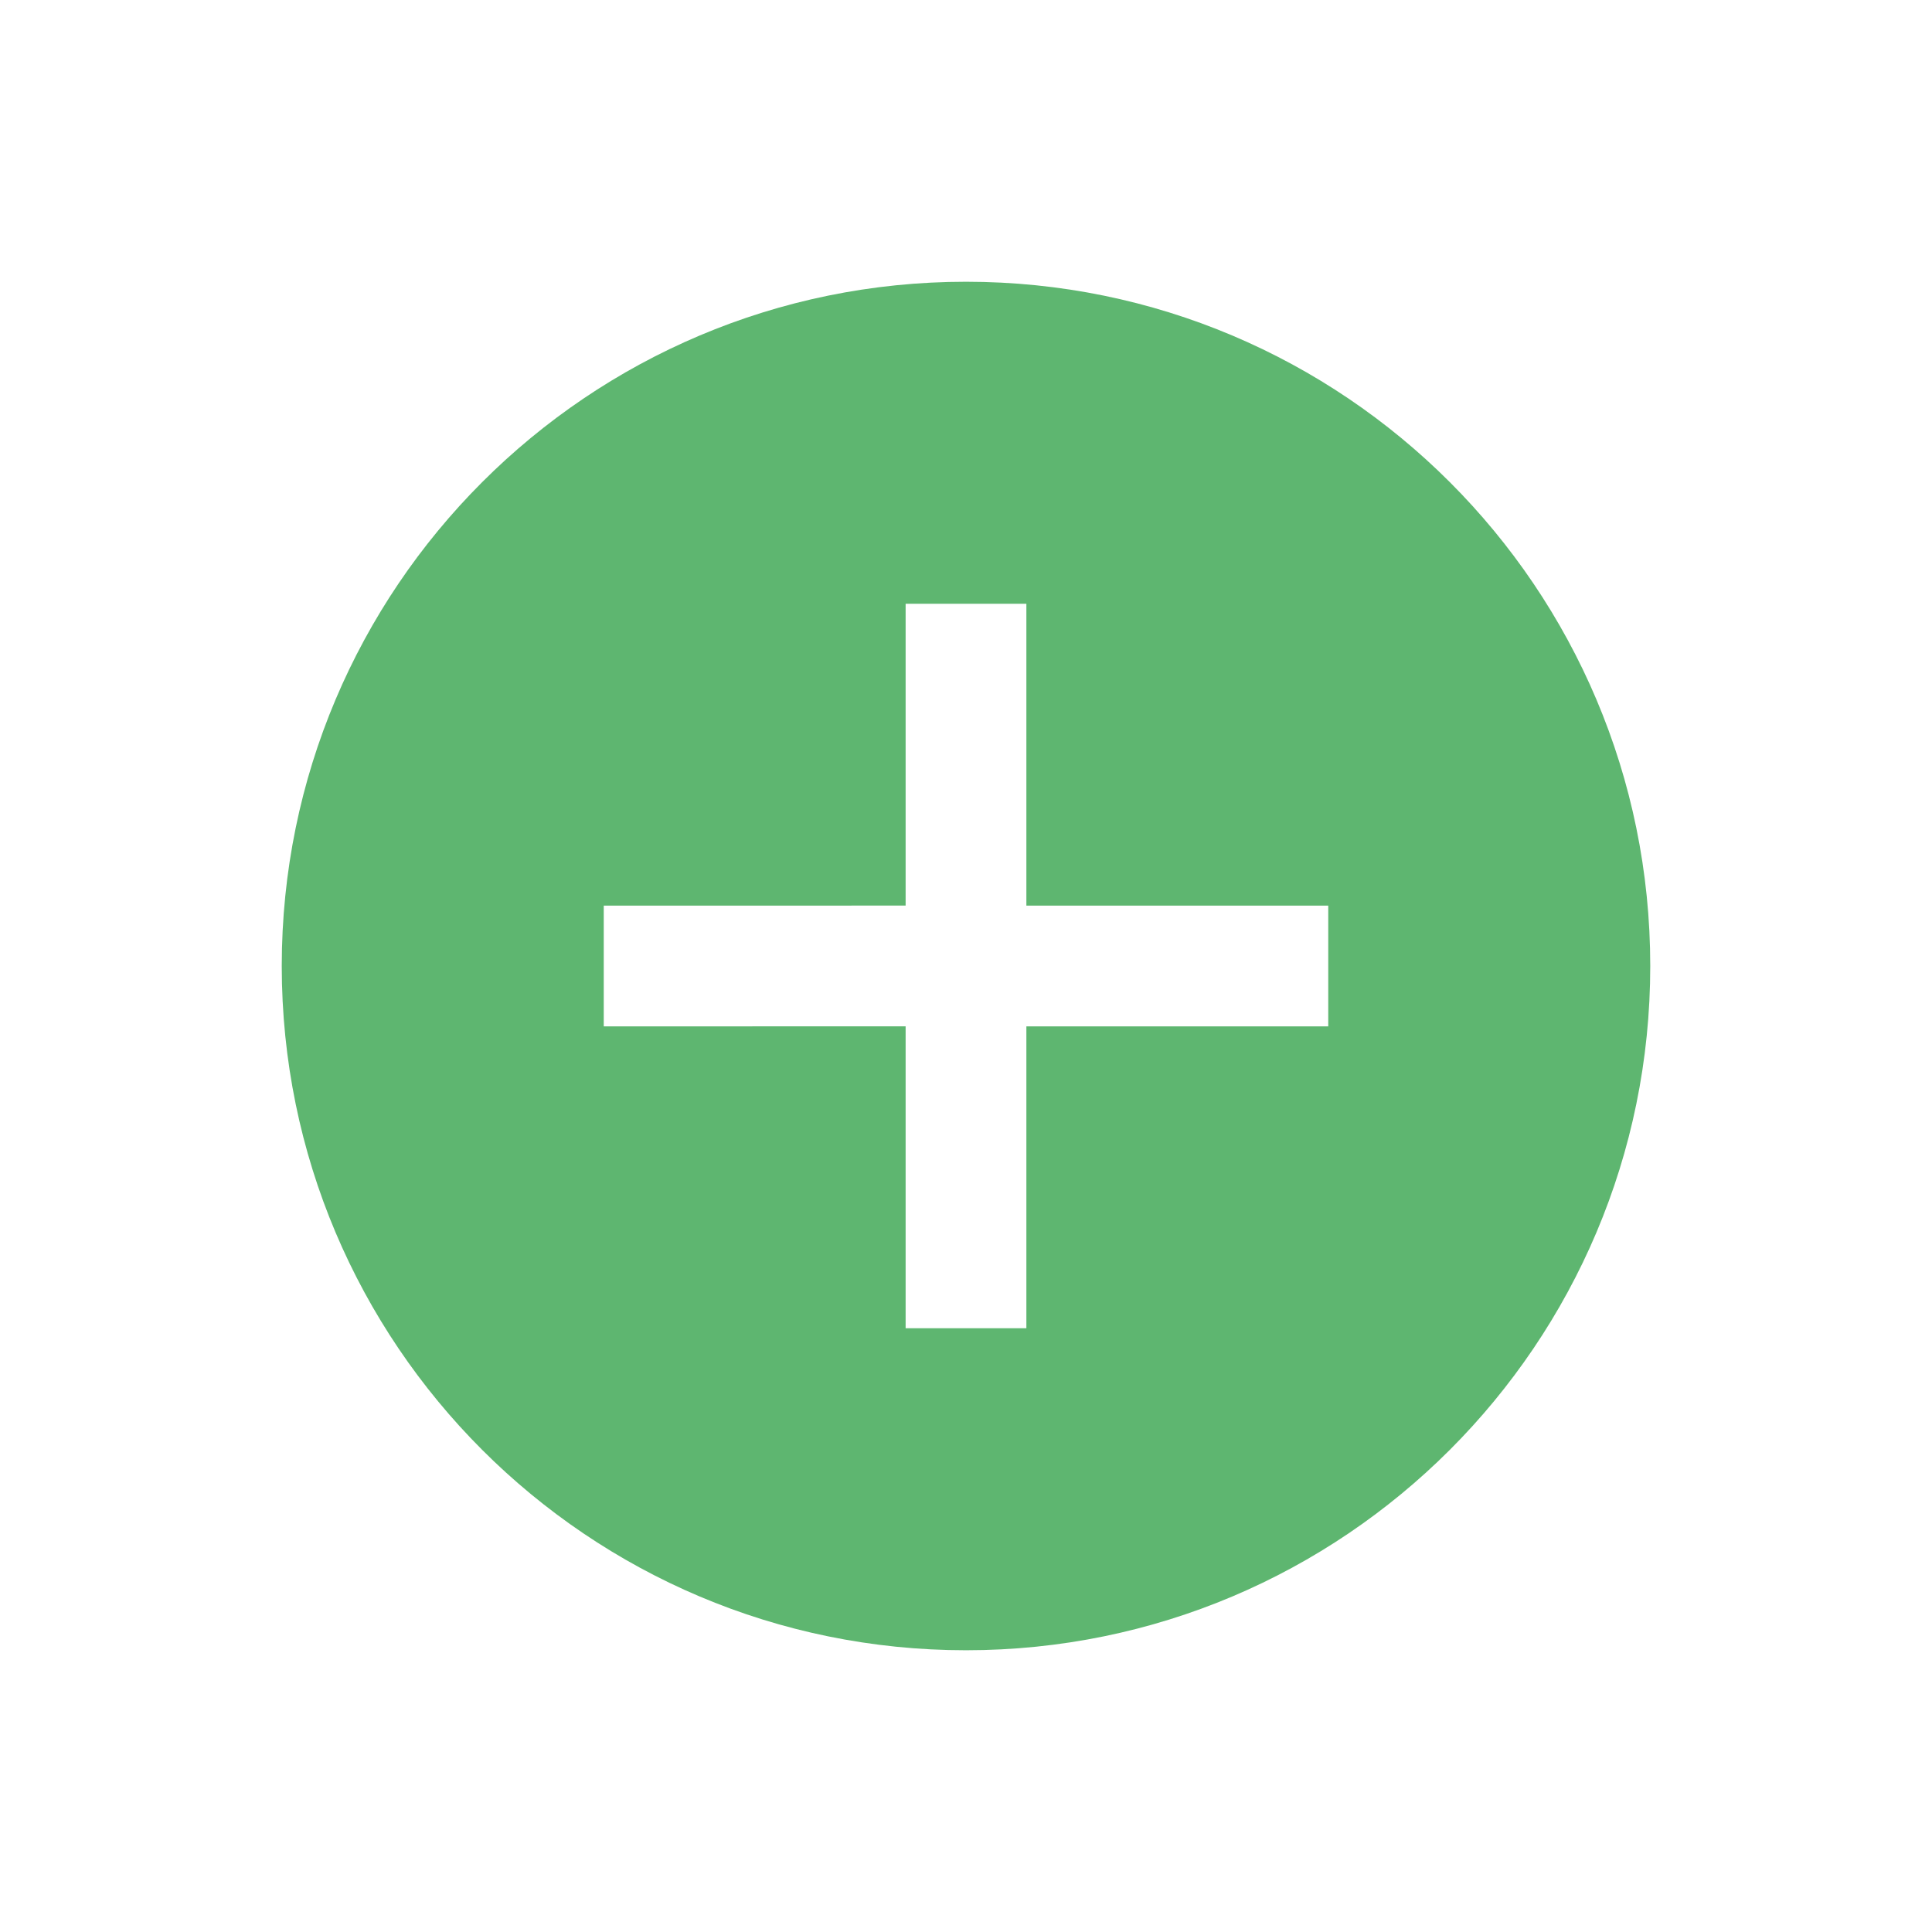
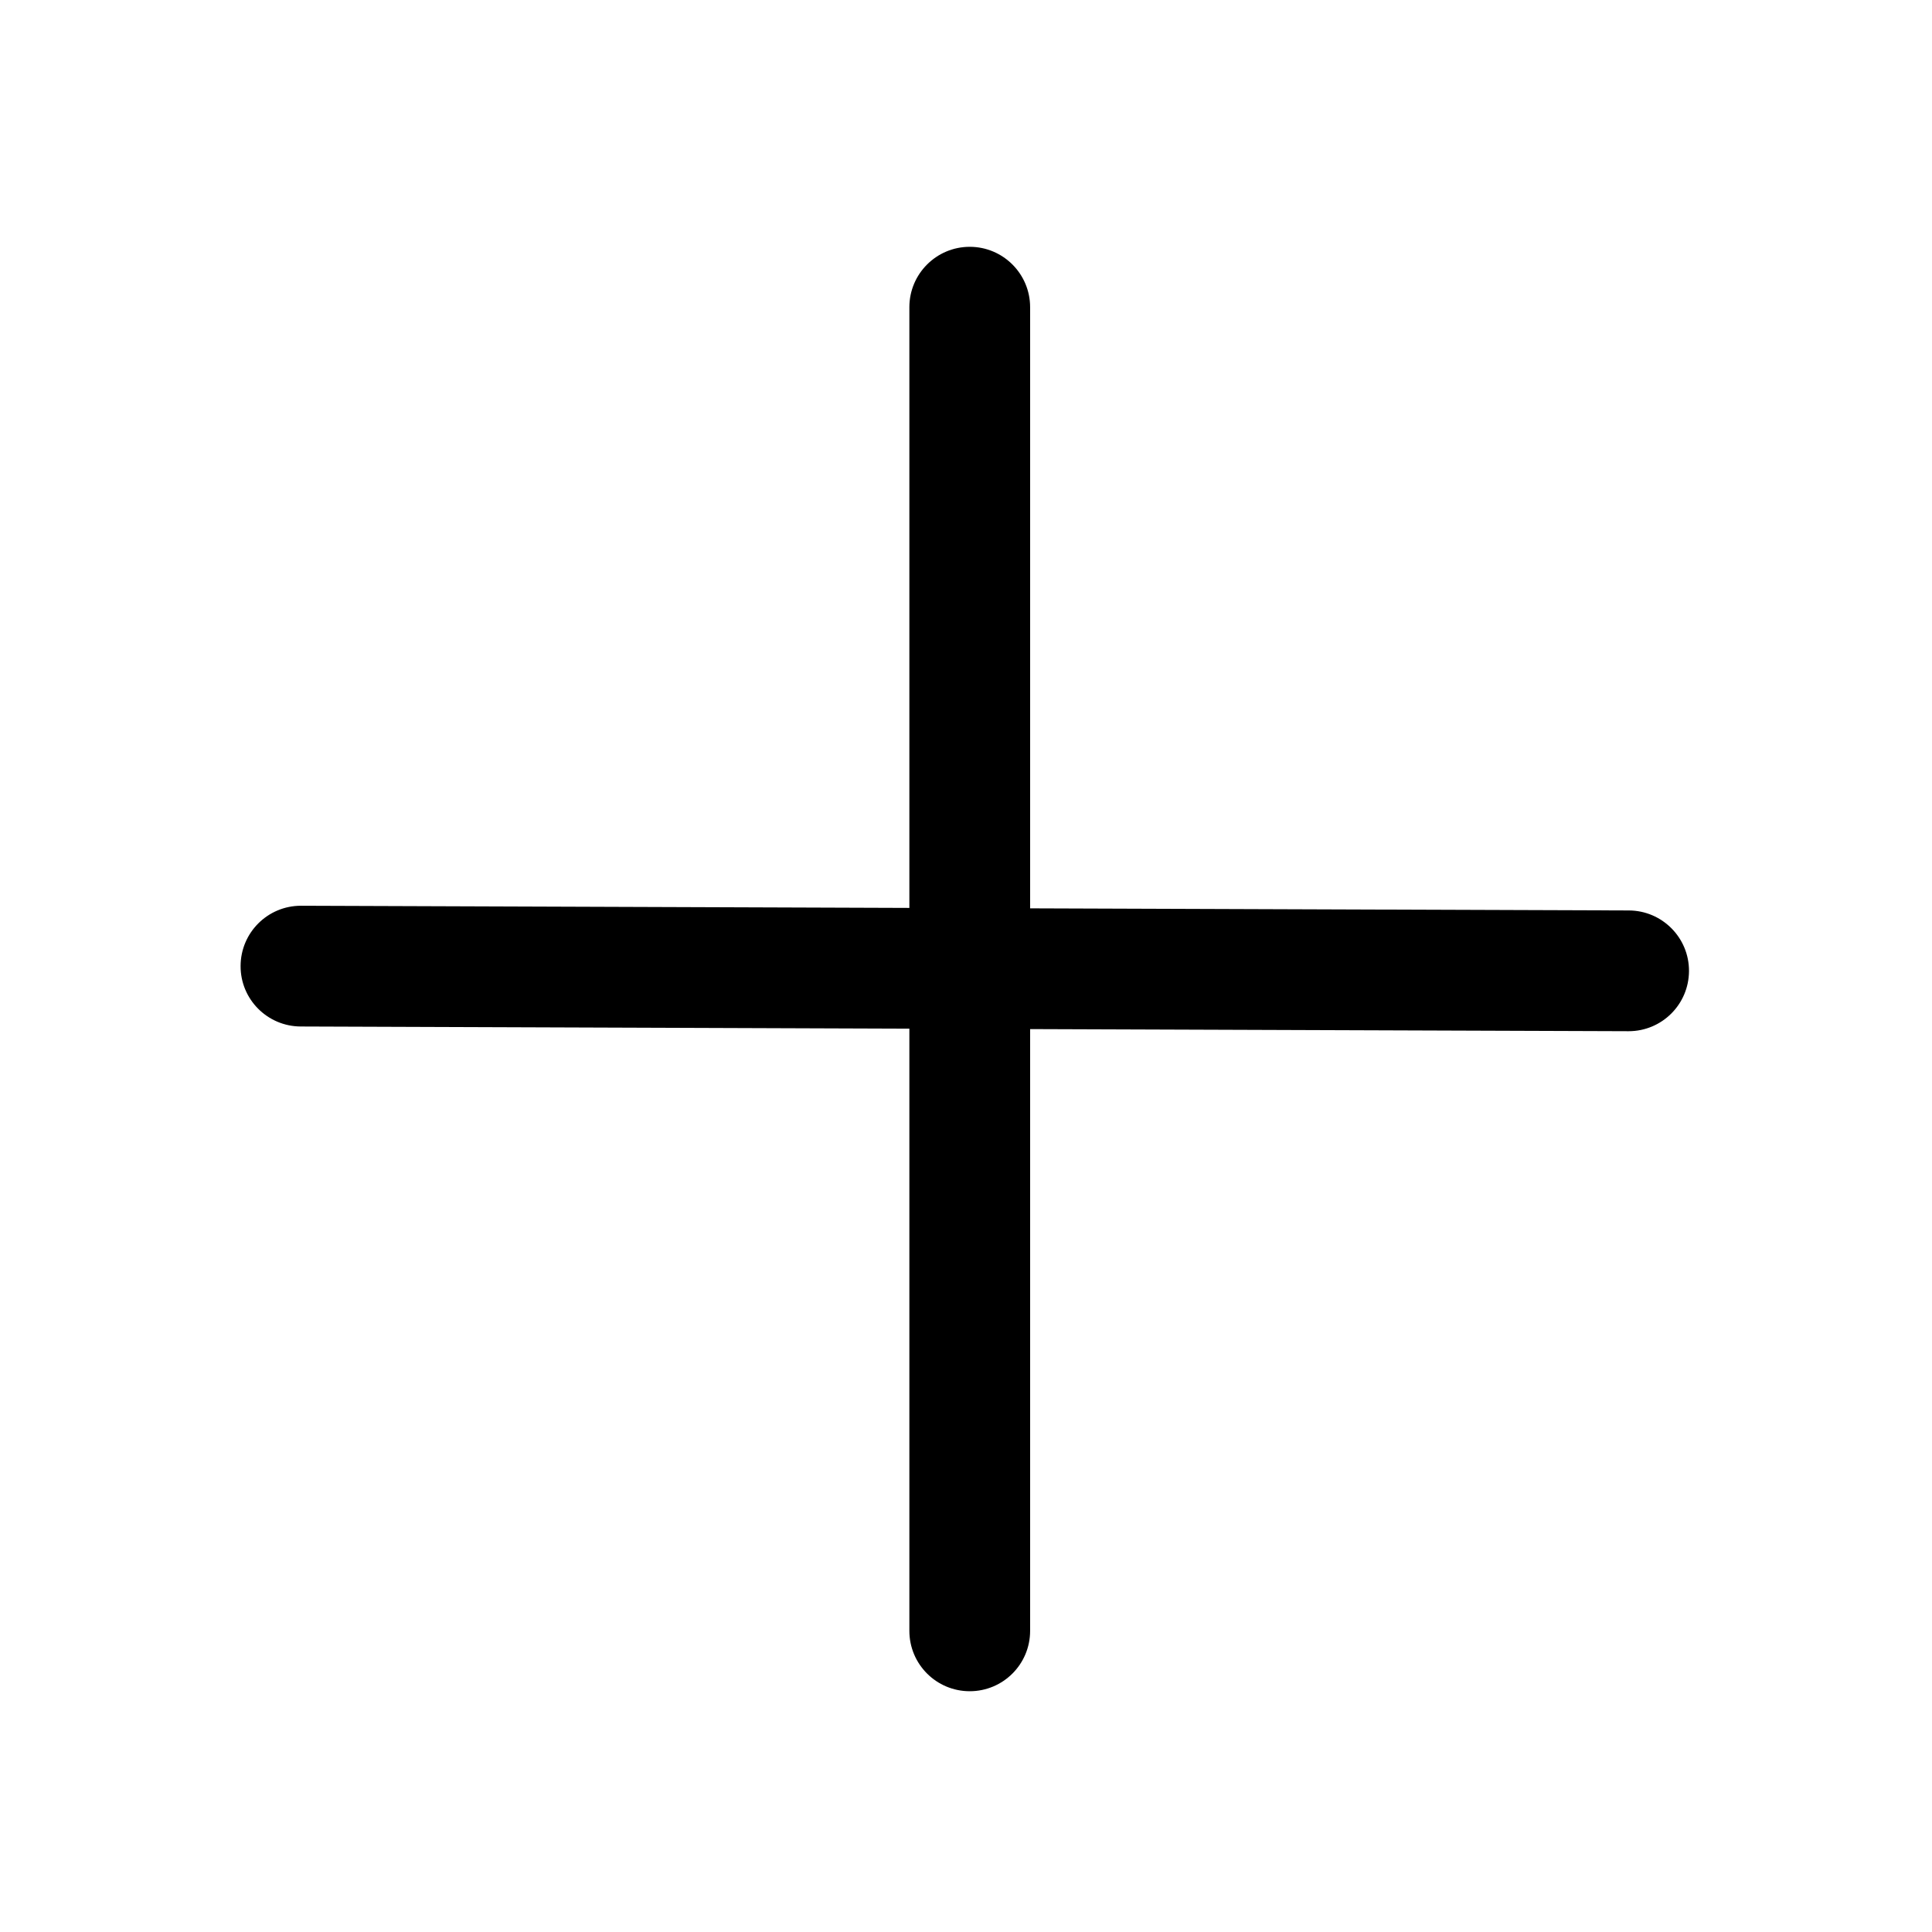
- <svg xmlns="http://www.w3.org/2000/svg" t="1666323393221" class="icon" viewBox="0 0 1024 1024" version="1.1" p-id="2974" width="200" height="200">
-   <path d="M512 149.333c200.299 0 362.667 162.368 362.667 362.667s-162.368 362.667-362.667 362.667S149.333 712.299 149.333 512 311.701 149.333 512 149.333z m32 170.667h-64v159.979L320 480v64l160-0.021V704h64v-160H704v-64h-160V320z" p-id="2975" fill="#5eb670" />
+ <svg xmlns="http://www.w3.org/2000/svg" t="1670308417648" class="icon" viewBox="0 0 1024 1024" version="1.1" p-id="2679" width="200" height="200">
+   <path d="M863.328 482.56l-317.344-1.12L545.984 162.816c0-17.664-14.336-32-32-32s-32 14.336-32 32l0 318.4L159.616 480.064c-0.032 0-0.064 0-0.096 0-17.632 0-31.936 14.24-32 31.904C127.424 529.632 141.728 544 159.392 544.064l322.592 1.152 0 319.168c0 17.696 14.336 32 32 32s32-14.304 32-32l0-318.944 317.088 1.12c0.064 0 0.096 0 0.128 0 17.632 0 31.936-14.24 32-31.904C895.264 496.992 880.96 482.624 863.328 482.56z" p-id="2680" />
</svg>
